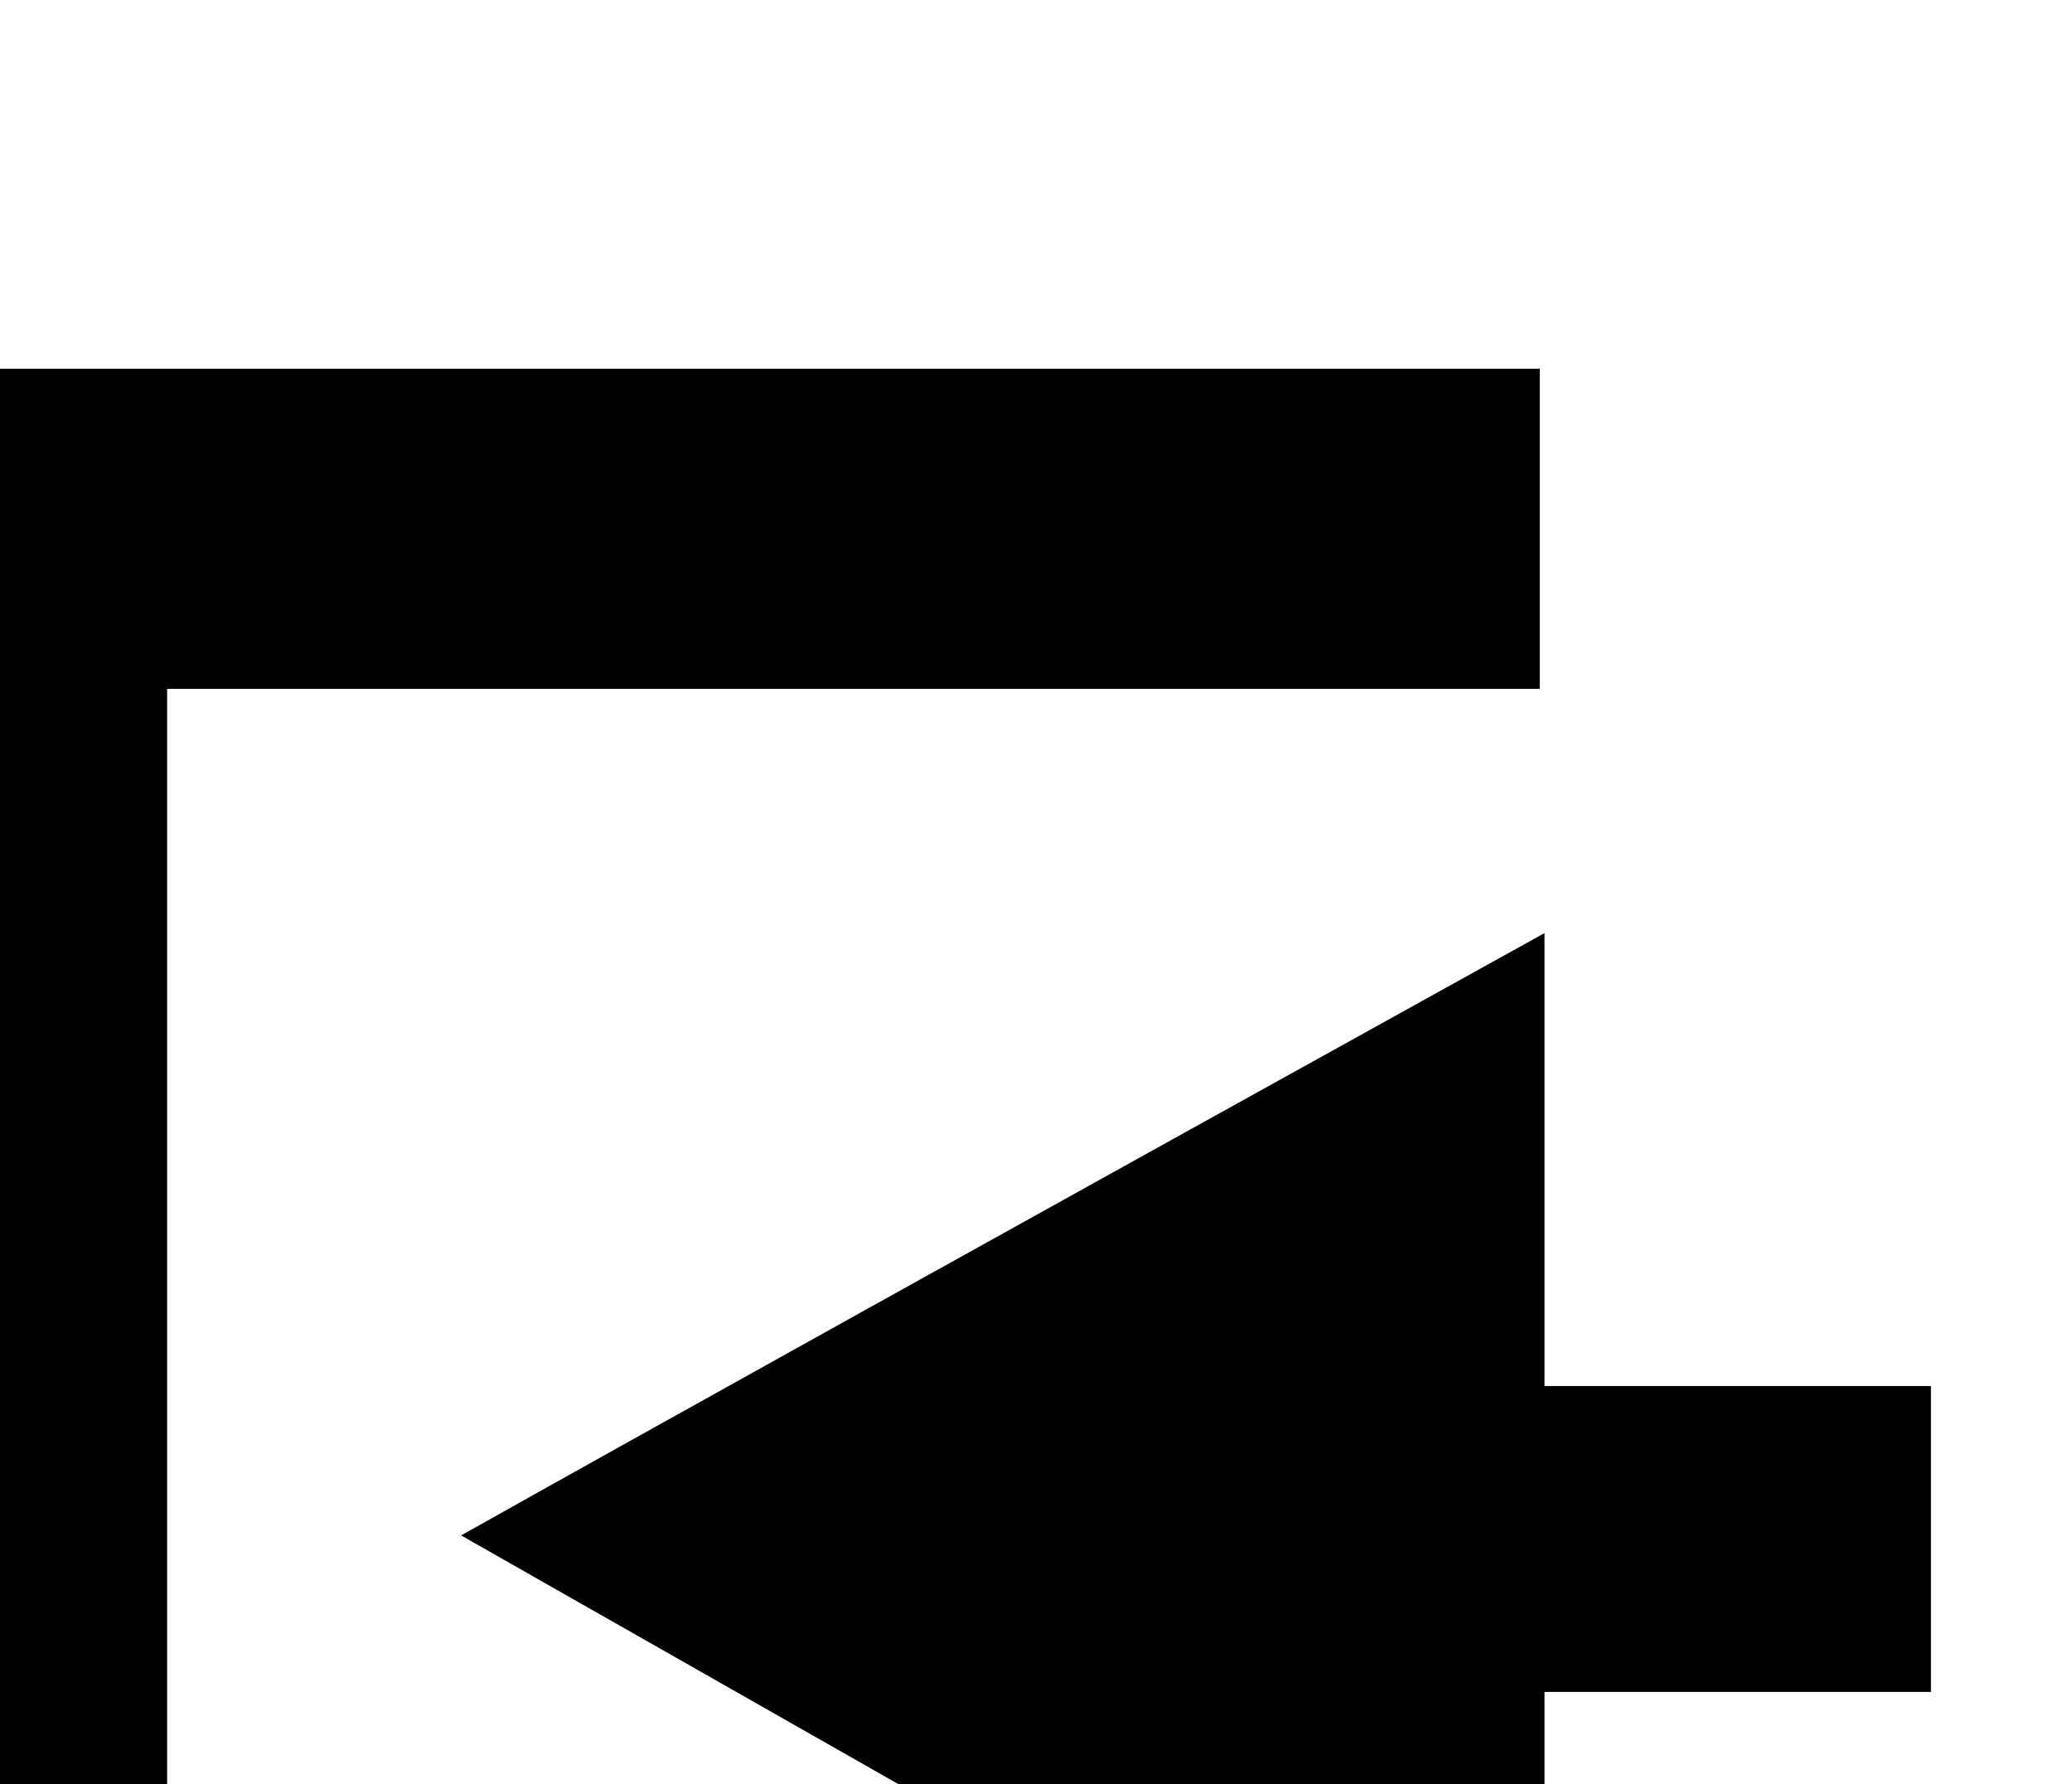
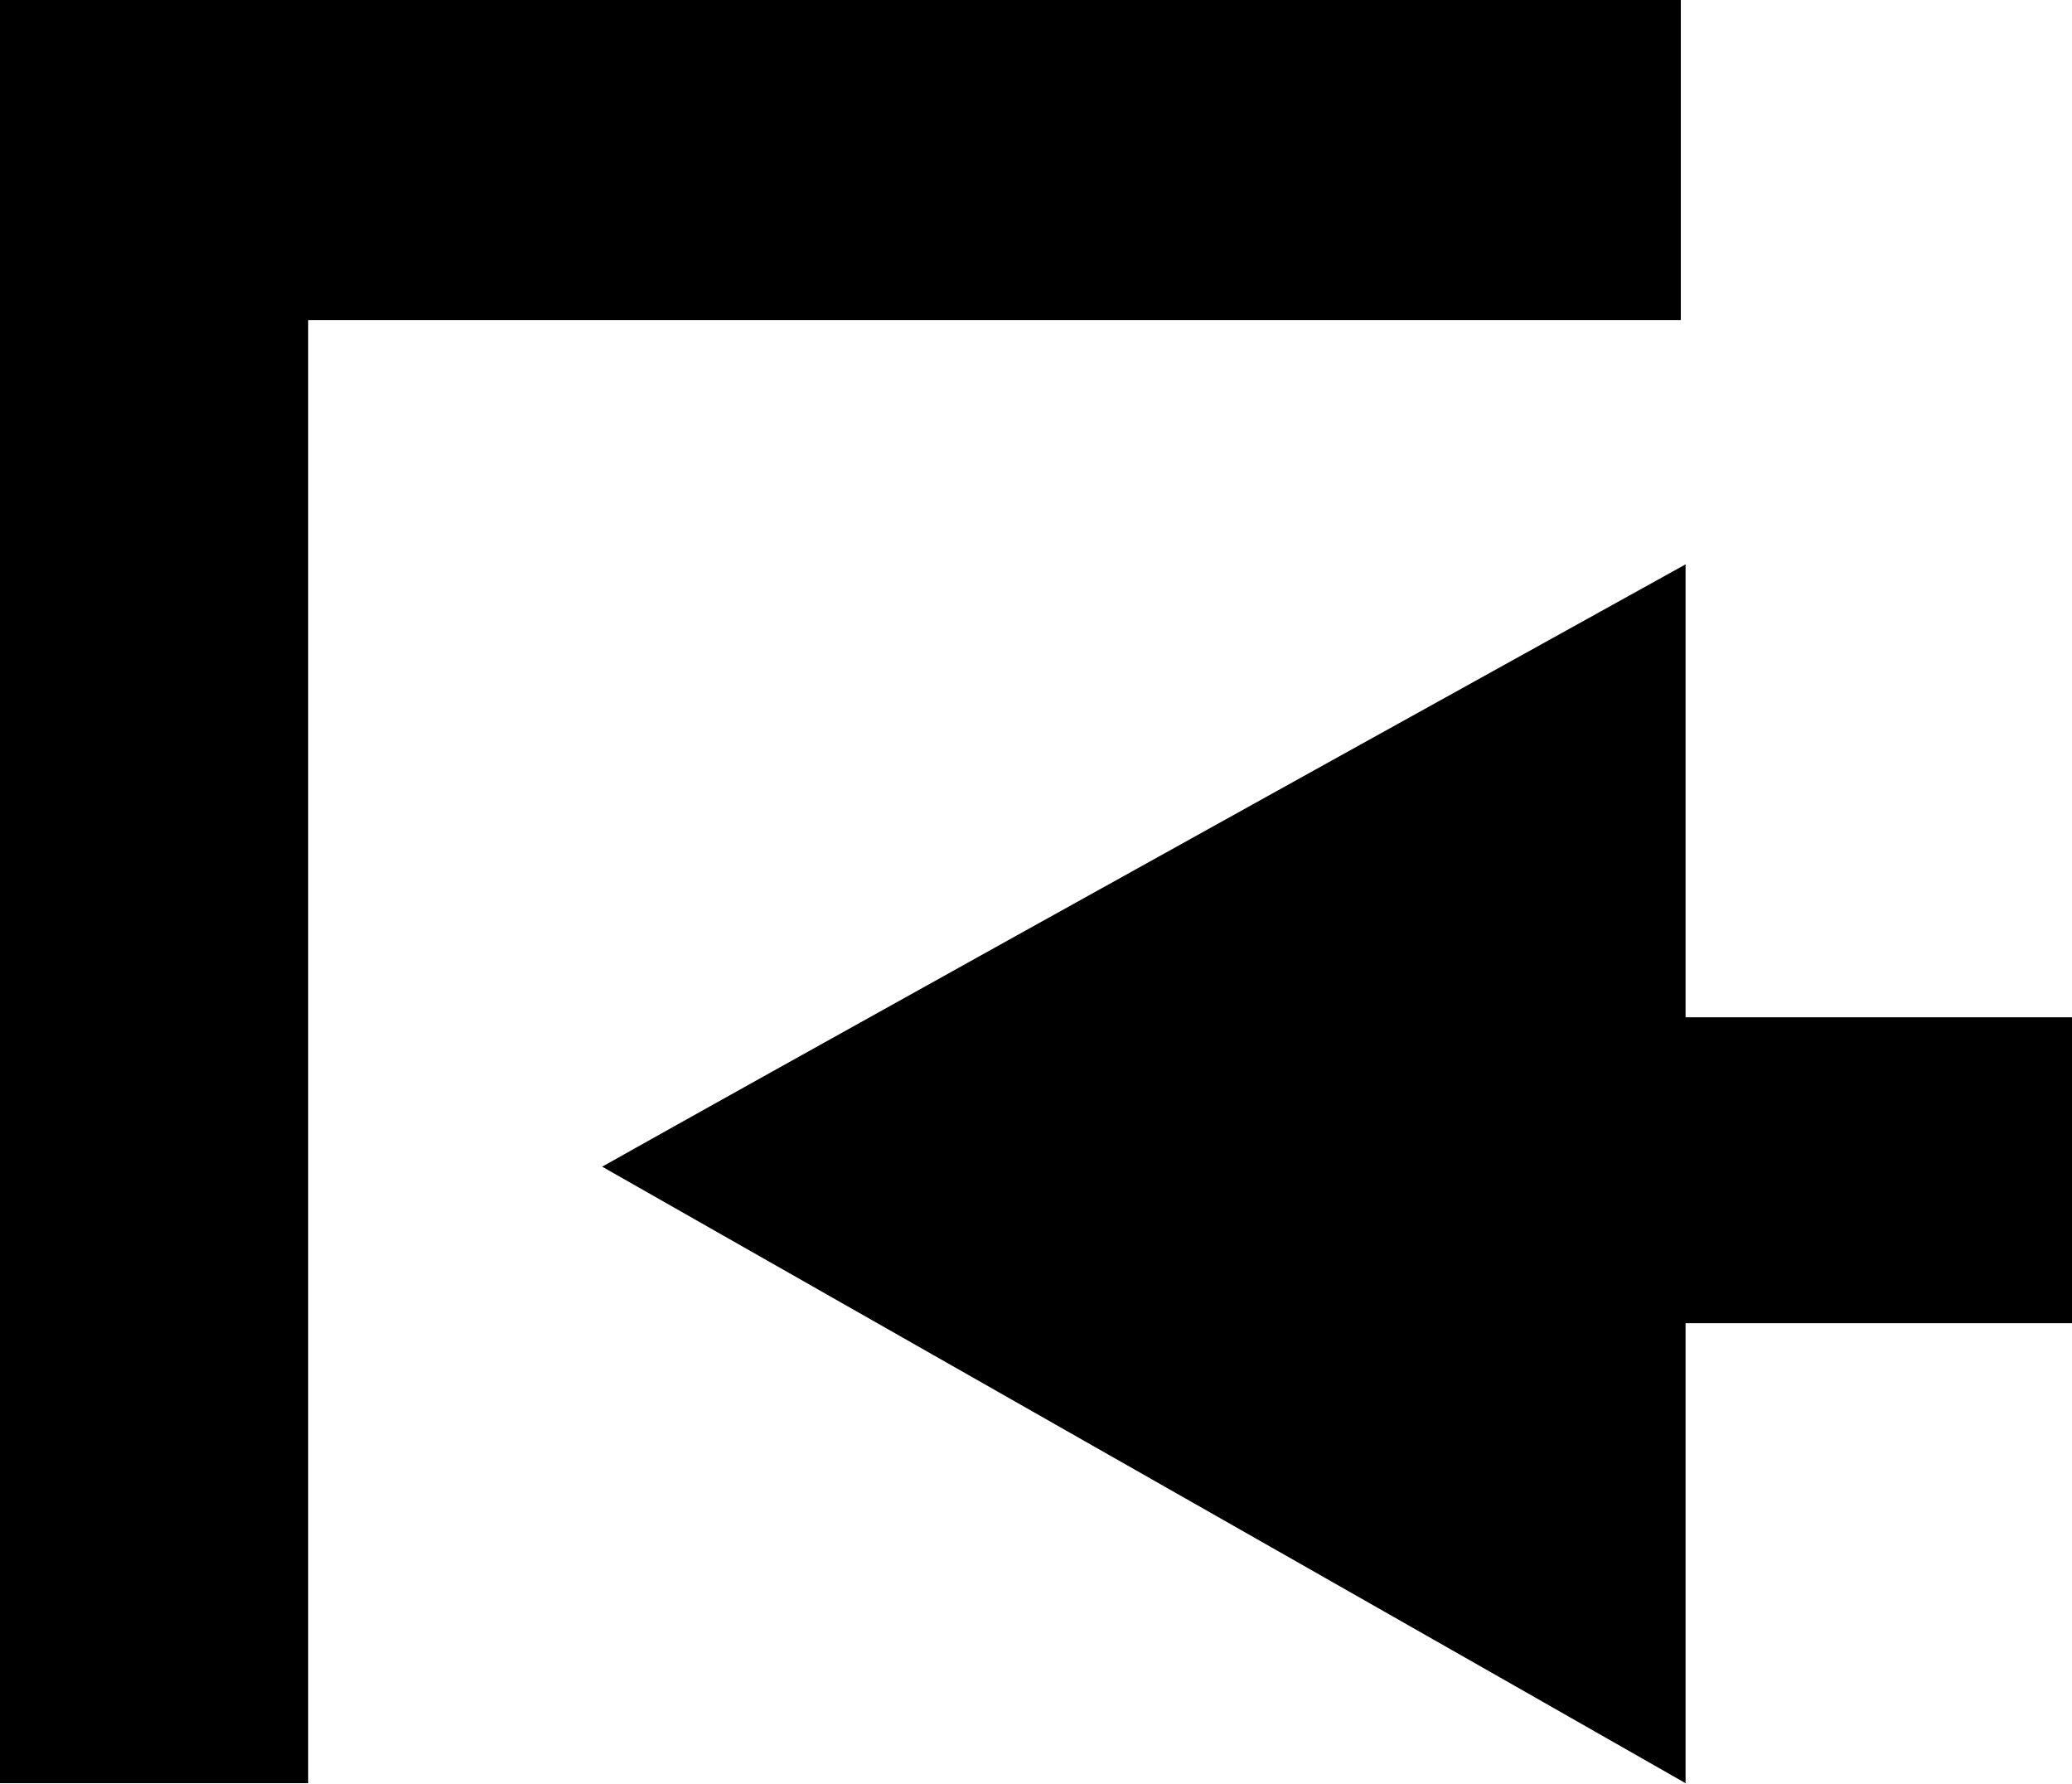
- <svg xmlns="http://www.w3.org/2000/svg" version="2.0" viewbox="0 0 256 256">
-   <path d="M141,1815V581h1158V311H-119v376v1128H141z M1303,1815v-388h326v-258h-326V787c-457.3,253.3-762,422.7-914,508  C846.3,1555,1151,1728.3,1303,1815z" />
+ <svg xmlns="http://www.w3.org/2000/svg" version="2.0" viewbox="0 0 256 256" id="svg4">
+   <defs id="defs8" />
+   <path d="M 38.078,220.265 V 39.542 H 207.67 V 0 H 0 V 55.066 220.265 Z m 170.178,0 v -56.824 H 256 v -37.785 H 208.256 V 69.712 c -66.973,37.097 -111.597,61.906 -133.858,74.398 66.973,38.078 111.597,63.458 133.858,76.156 z" id="path2" style="stroke-width:0.146" />
</svg>
